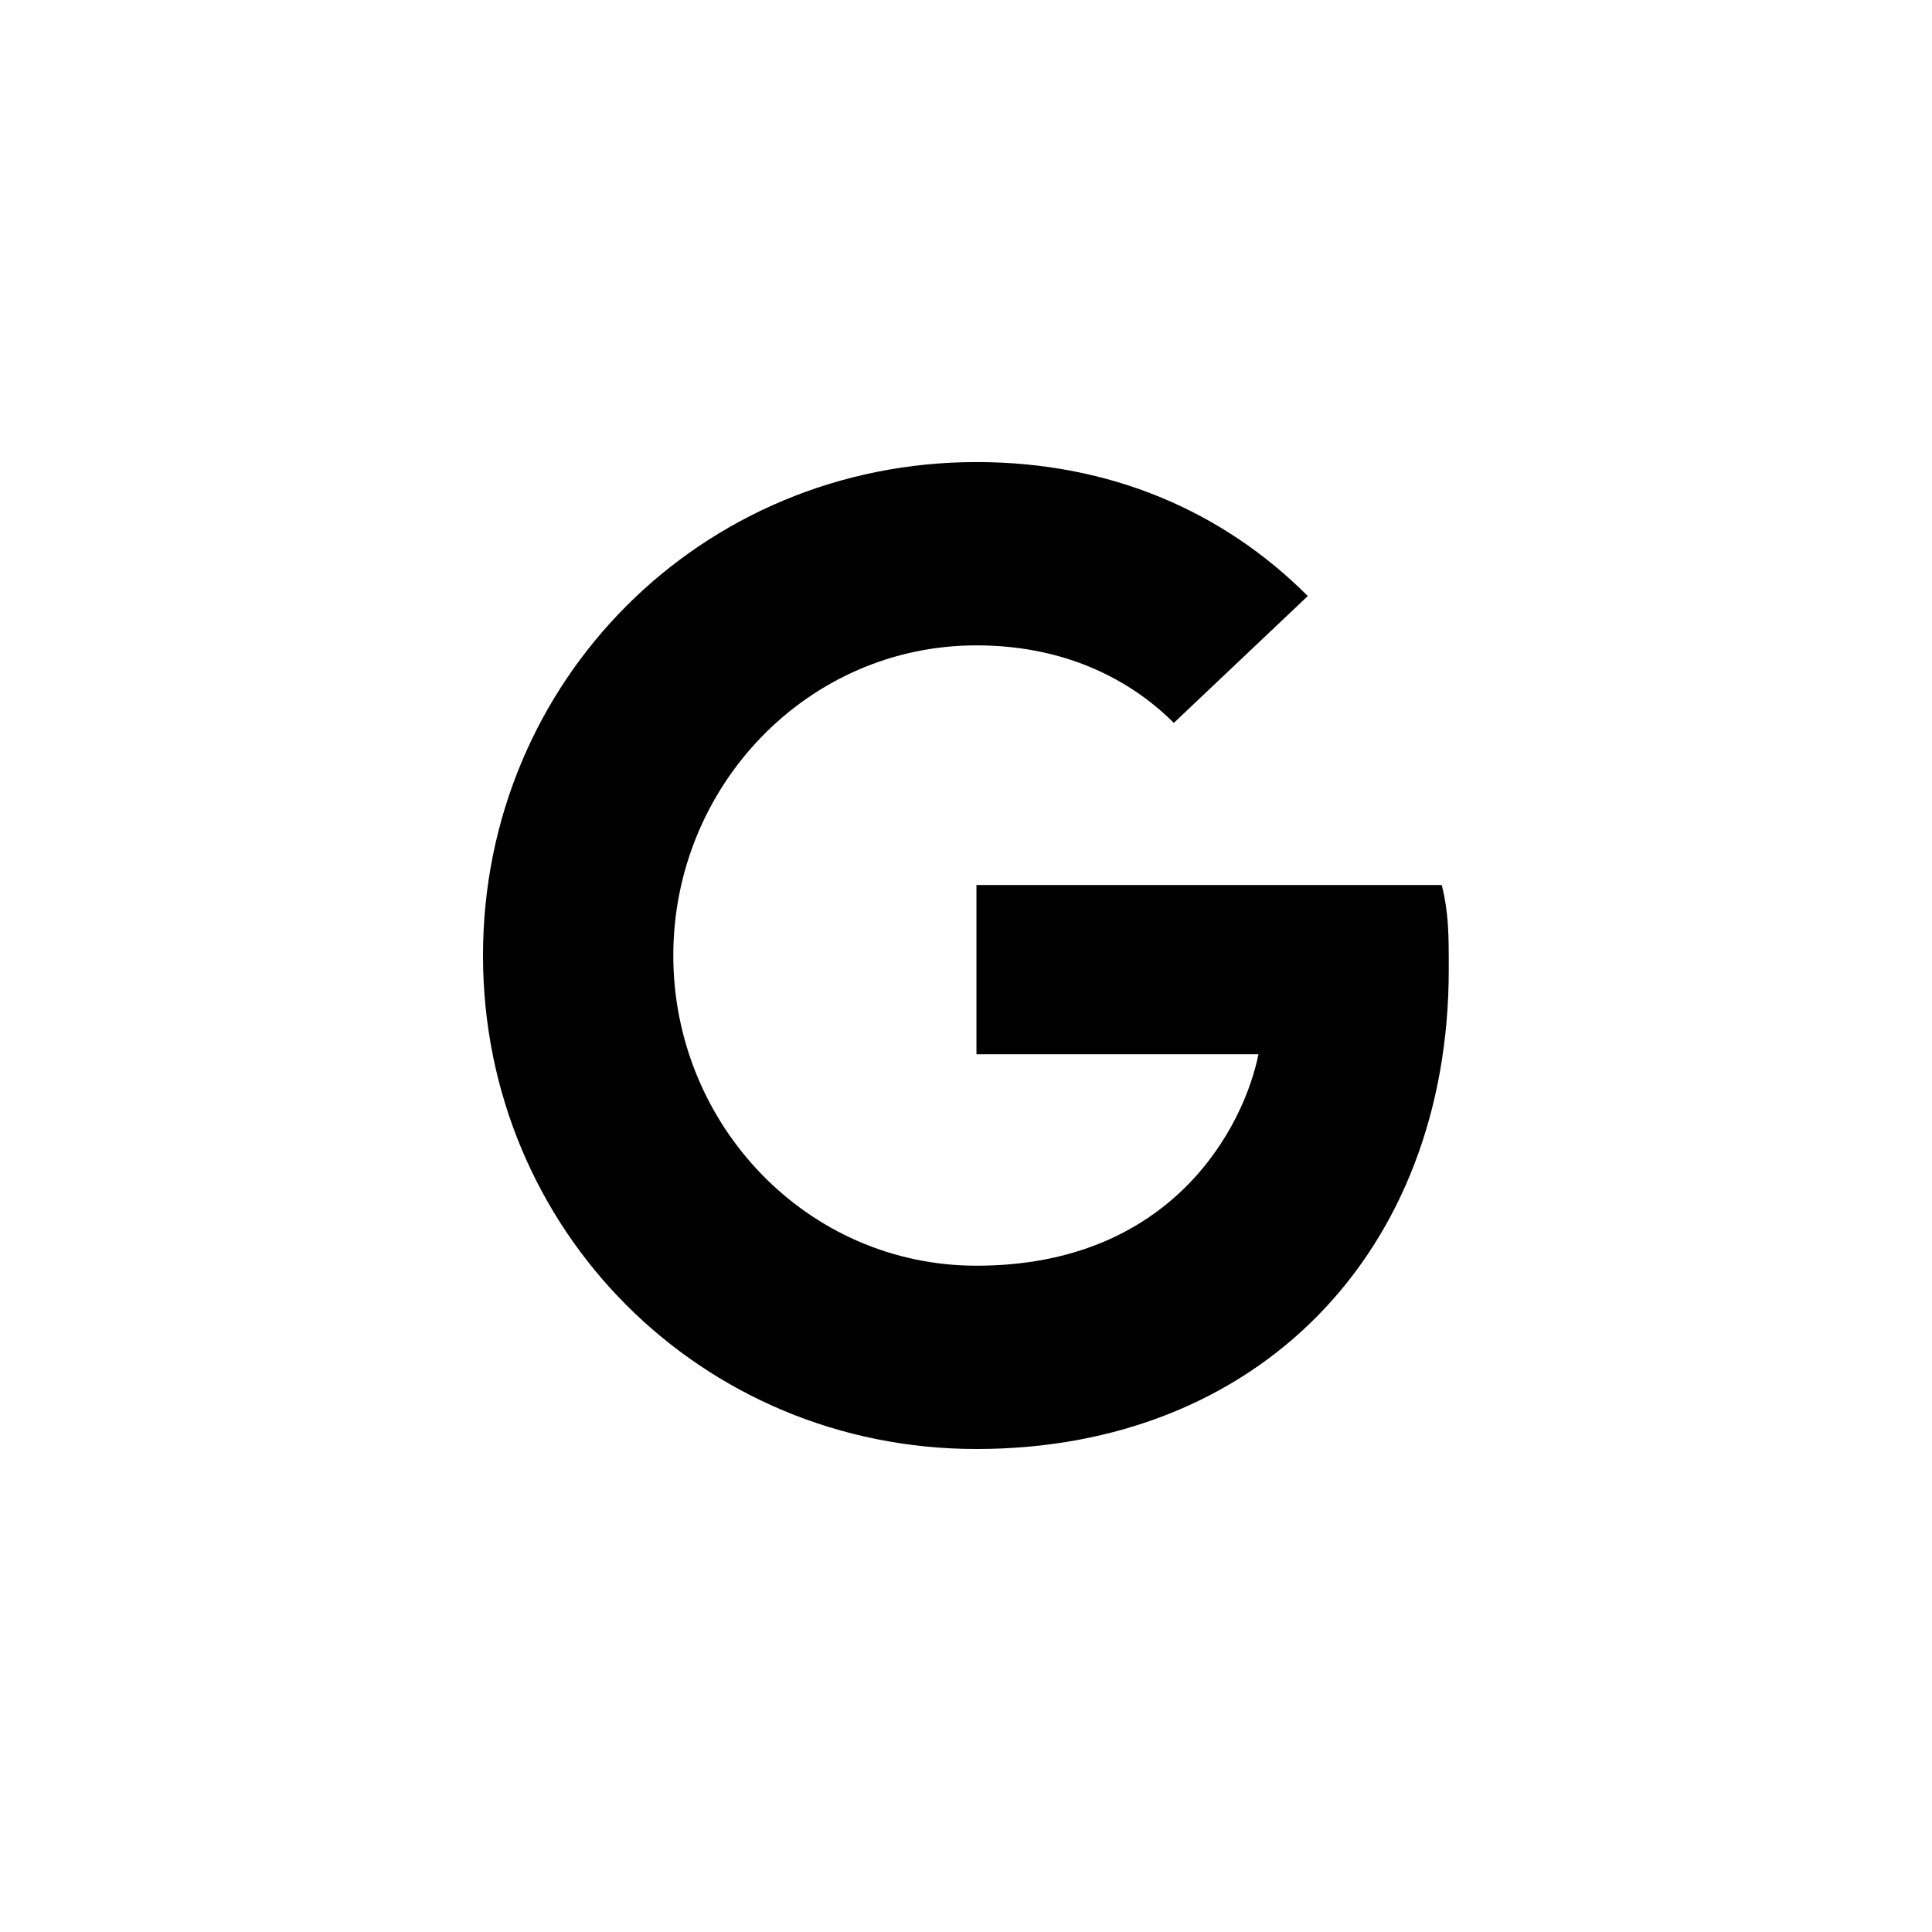
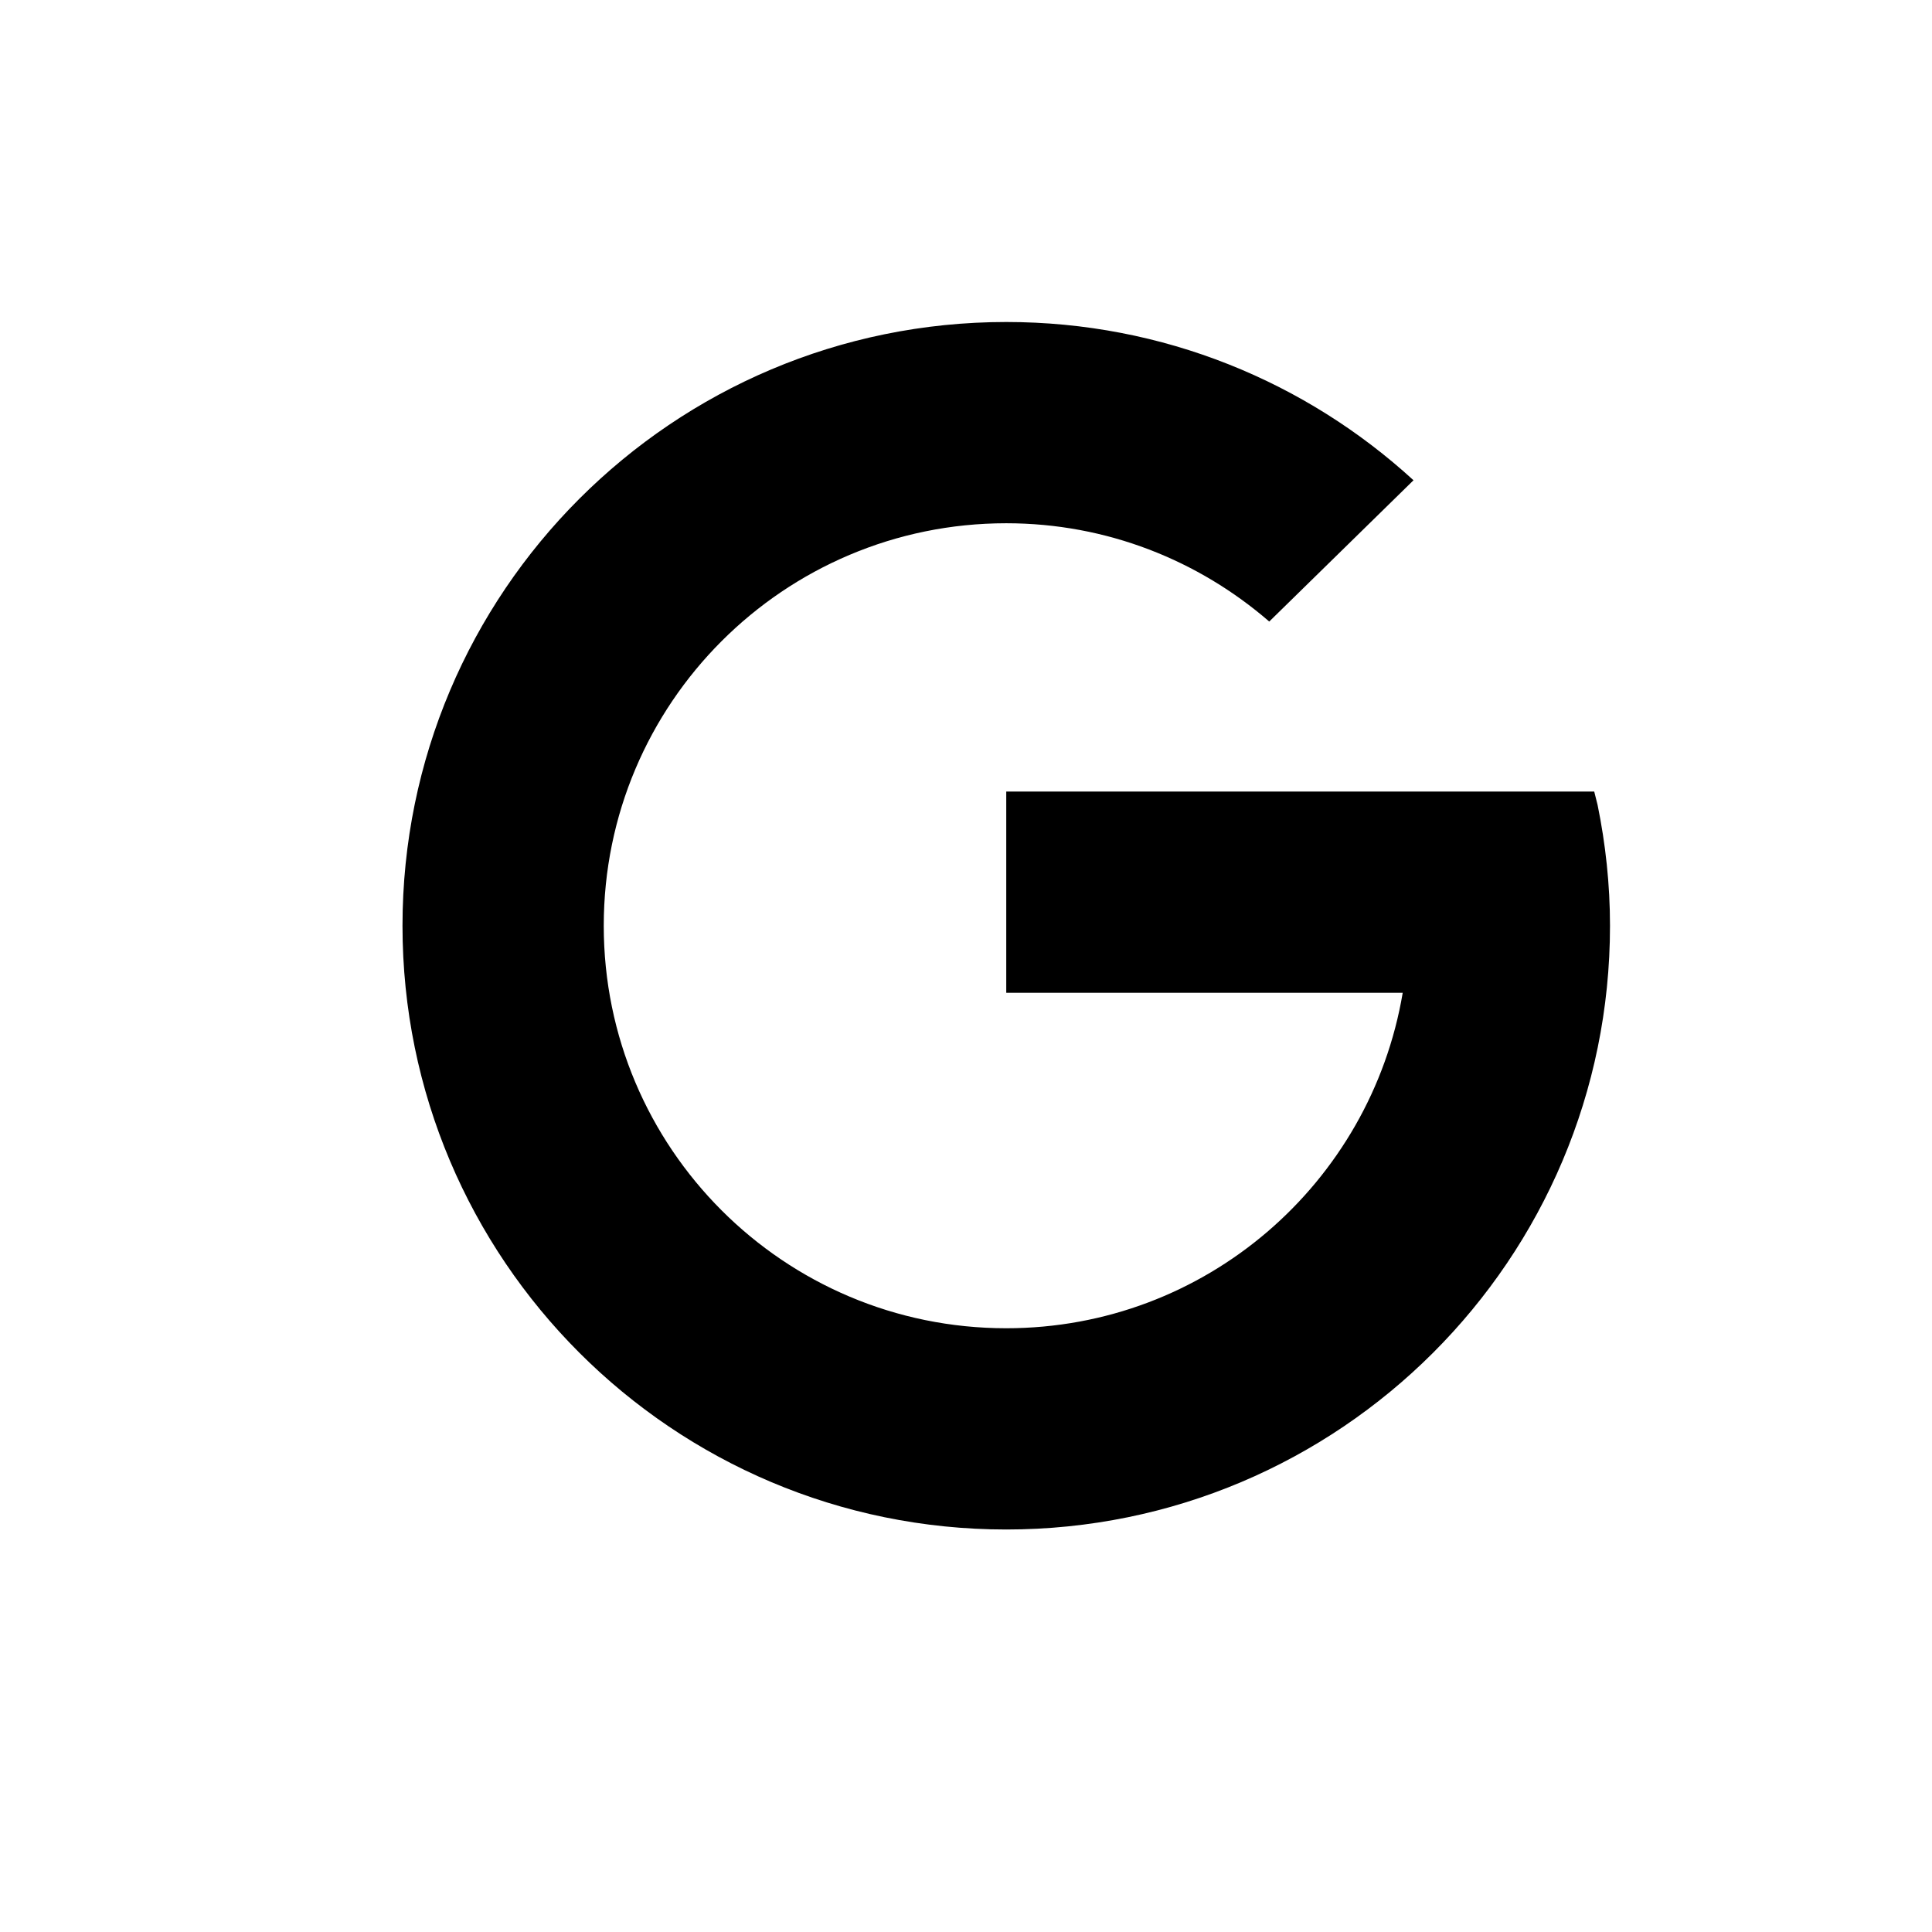
<svg xmlns="http://www.w3.org/2000/svg" width="24" height="24" viewBox="0 0 24 24">
-   <path d="M12.13,18 C8.715,18 6,15.285 6,11.87 C6,8.455 8.715,5.74 12.13,5.74 C13.794,5.74 15.195,6.353 16.246,7.404 L14.582,8.98 C14.144,8.542 13.356,8.017 12.13,8.017 C10.028,8.017 8.364,9.768 8.364,11.87 C8.364,13.972 10.028,15.723 12.13,15.723 C14.582,15.723 15.458,13.972 15.633,13.096 L12.13,13.096 L12.13,10.994 L17.91,10.994 C17.997,11.345 17.997,11.607 17.997,12.045 C17.997,15.548 15.633,18 12.13,18 Z" />
+   <path d="M19.846,10 L19.804,9.833 L12.5,9.833 L12.5,12.333 L17.425,12.333 C17.027,14.697 14.977,16.5 12.5,16.5 C9.738,16.5 7.5,14.262 7.5,11.5 C7.5,8.738 9.738,6.5 12.5,6.5 C13.75,6.5 14.89,6.962 15.767,7.721 L17.559,5.966 C16.226,4.745 14.45,4 12.5,4 C8.357,4 5,7.357 5,11.5 C5,15.643 8.357,19 12.5,19 C16.642,19 20,15.643 20,11.5 C20,10.986 19.945,10.485 19.846,10 Z" />
</svg>
